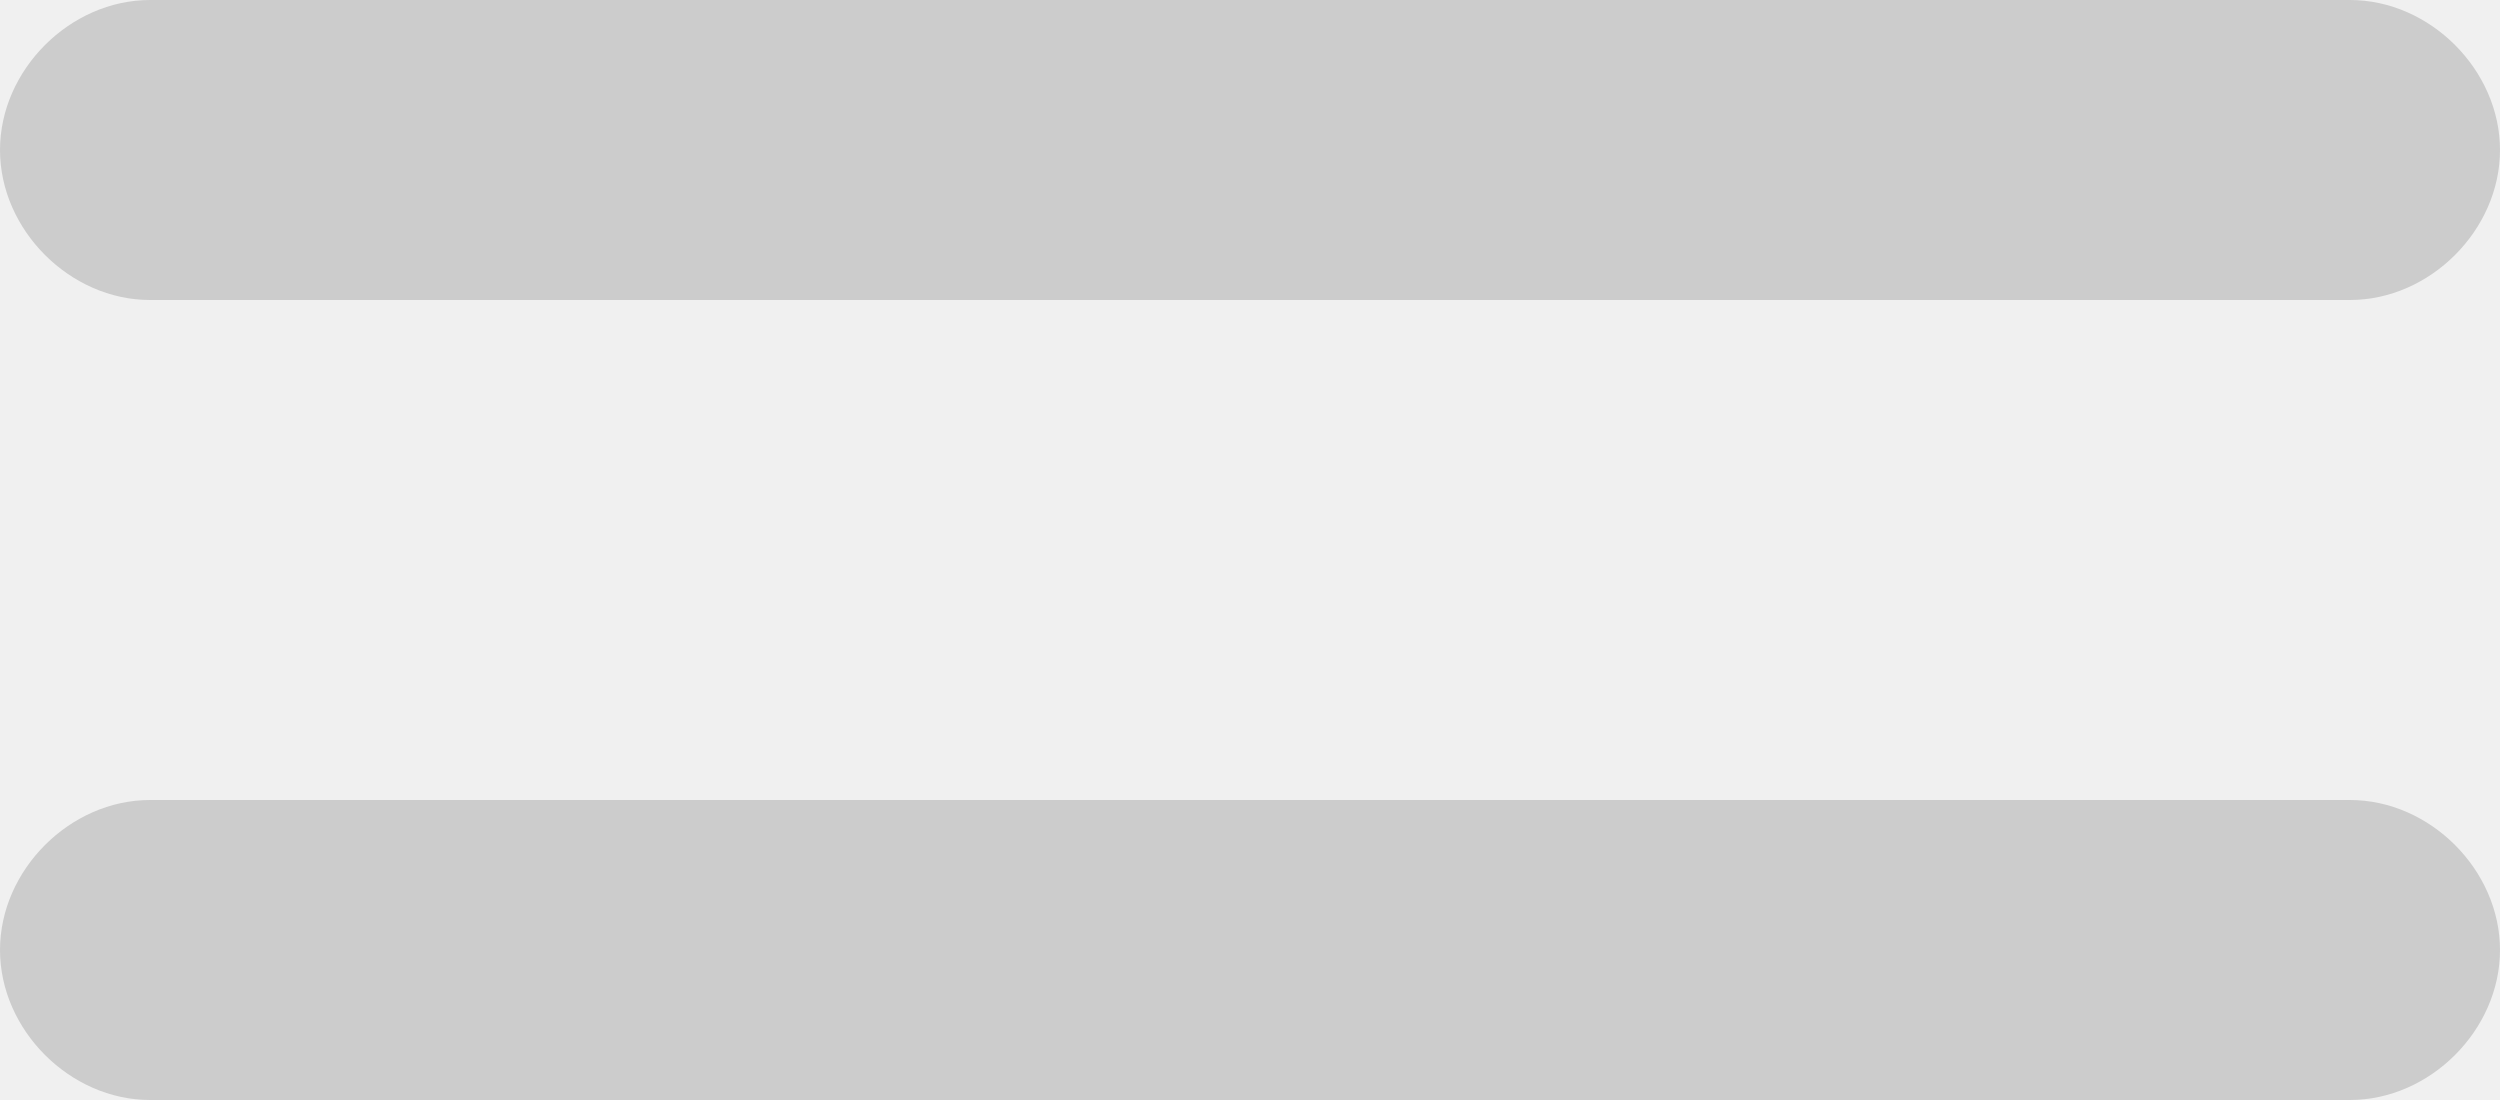
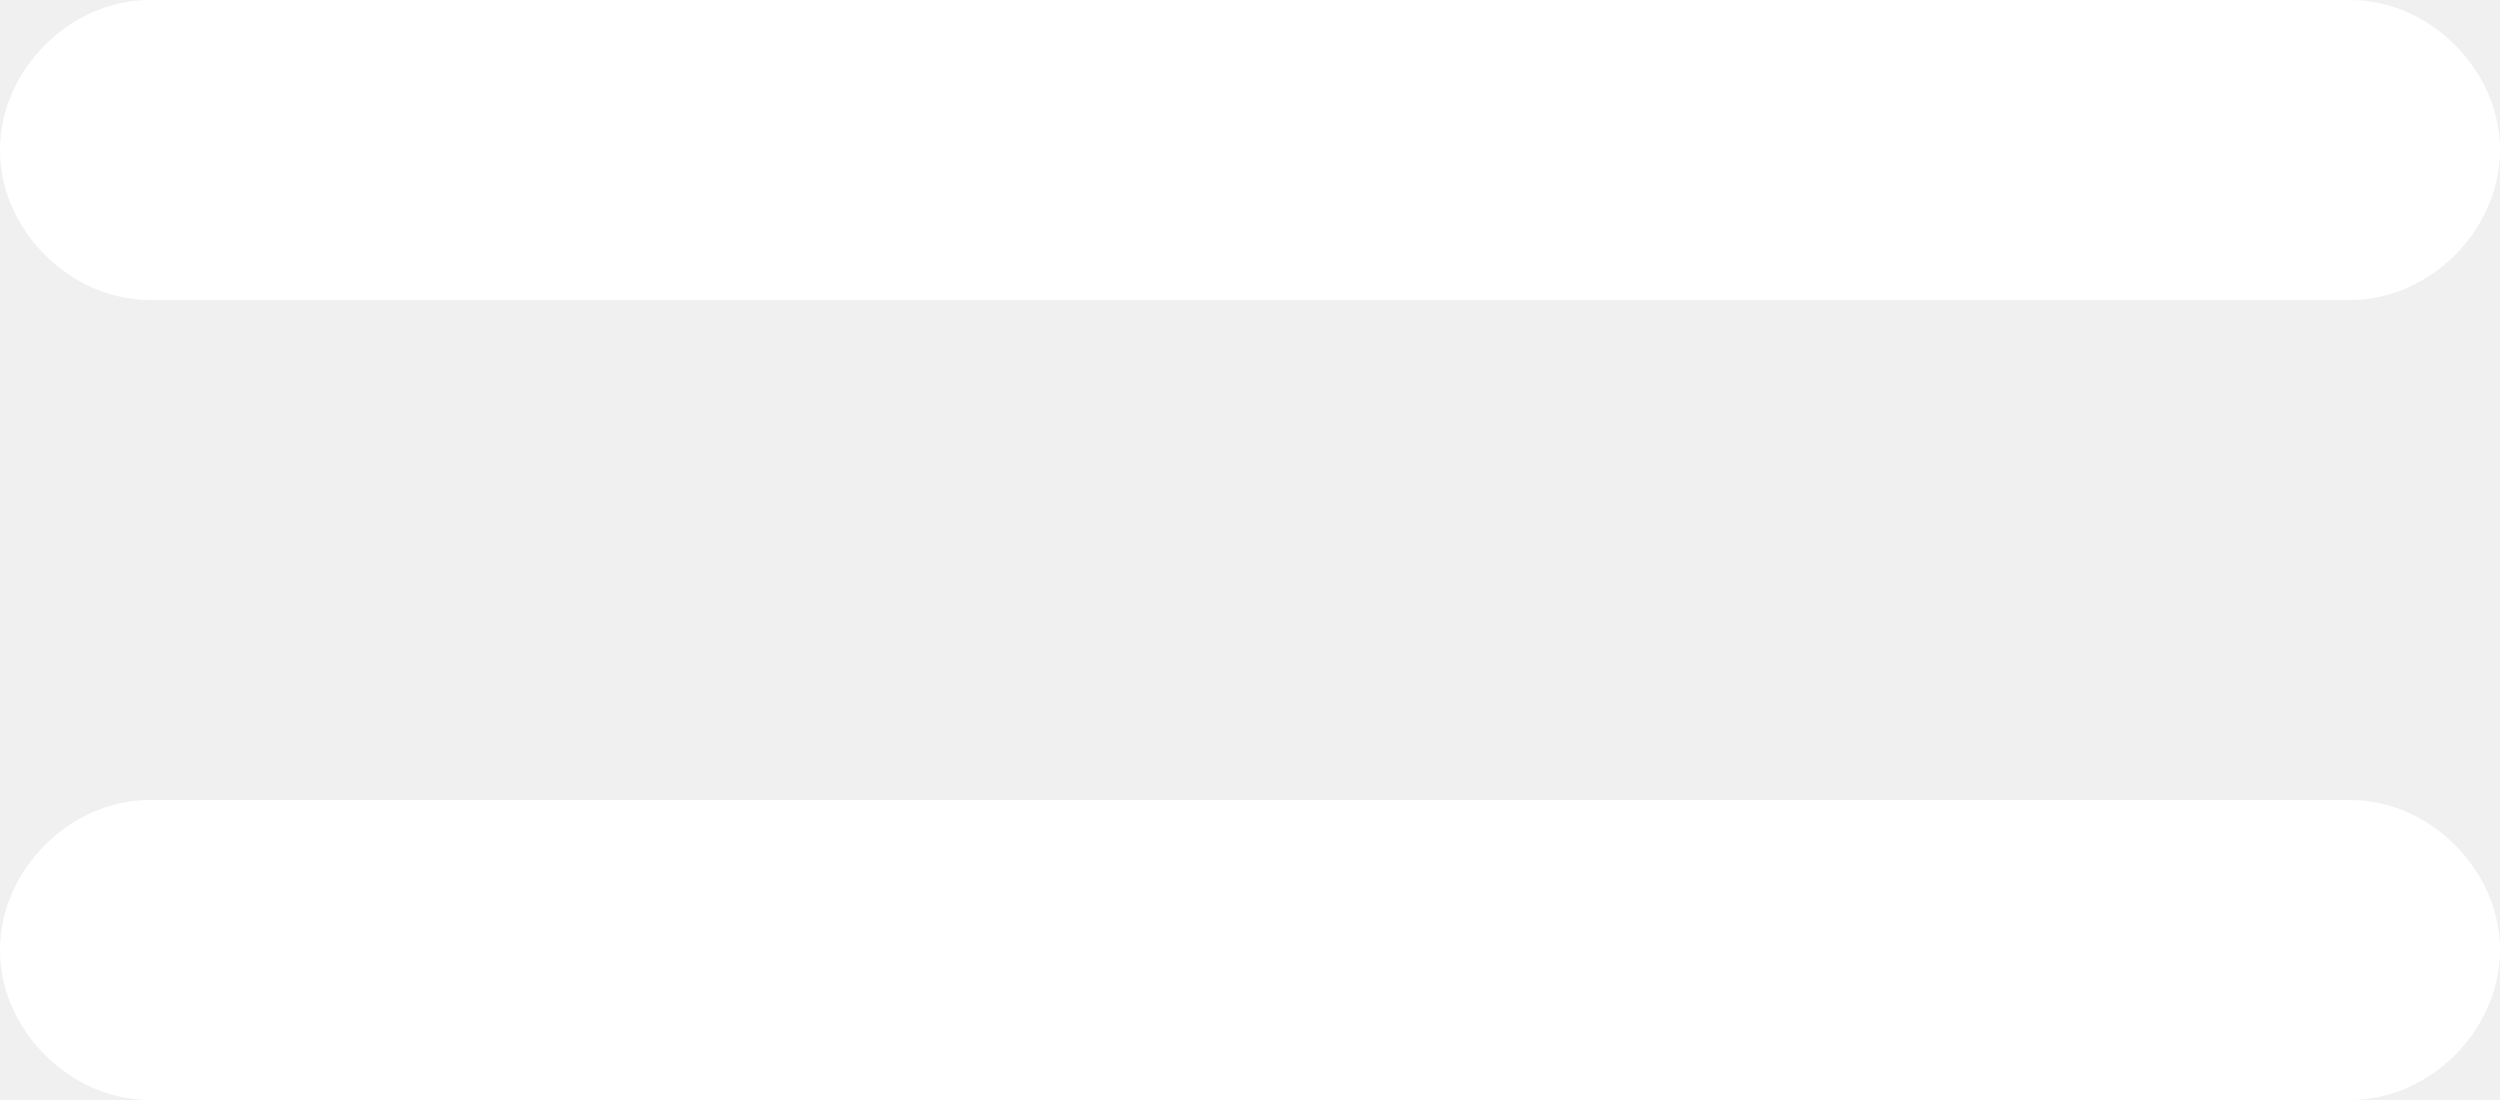
<svg xmlns="http://www.w3.org/2000/svg" viewBox="0 0 25 11">
-   <path fill="#cccccc" d="M1.5 3h22c.8 0 1.5-.7 1.5-1.5S24.3 0 23.5 0h-22C.7 0 0 .7 0 1.5S.7 3 1.5 3zM23.5 8h-22C.7 8 0 8.7 0 9.5S.7 11 1.5 11h22c.8 0 1.5-.7 1.5-1.5S24.3 8 23.5 8z" />
+   <path fill="#ffffff" d="M1.5 3h22c.8 0 1.5-.7 1.5-1.5S24.3 0 23.5 0h-22C.7 0 0 .7 0 1.5S.7 3 1.5 3zM23.5 8h-22C.7 8 0 8.7 0 9.5S.7 11 1.5 11h22c.8 0 1.5-.7 1.5-1.5S24.3 8 23.5 8z" />
</svg>
